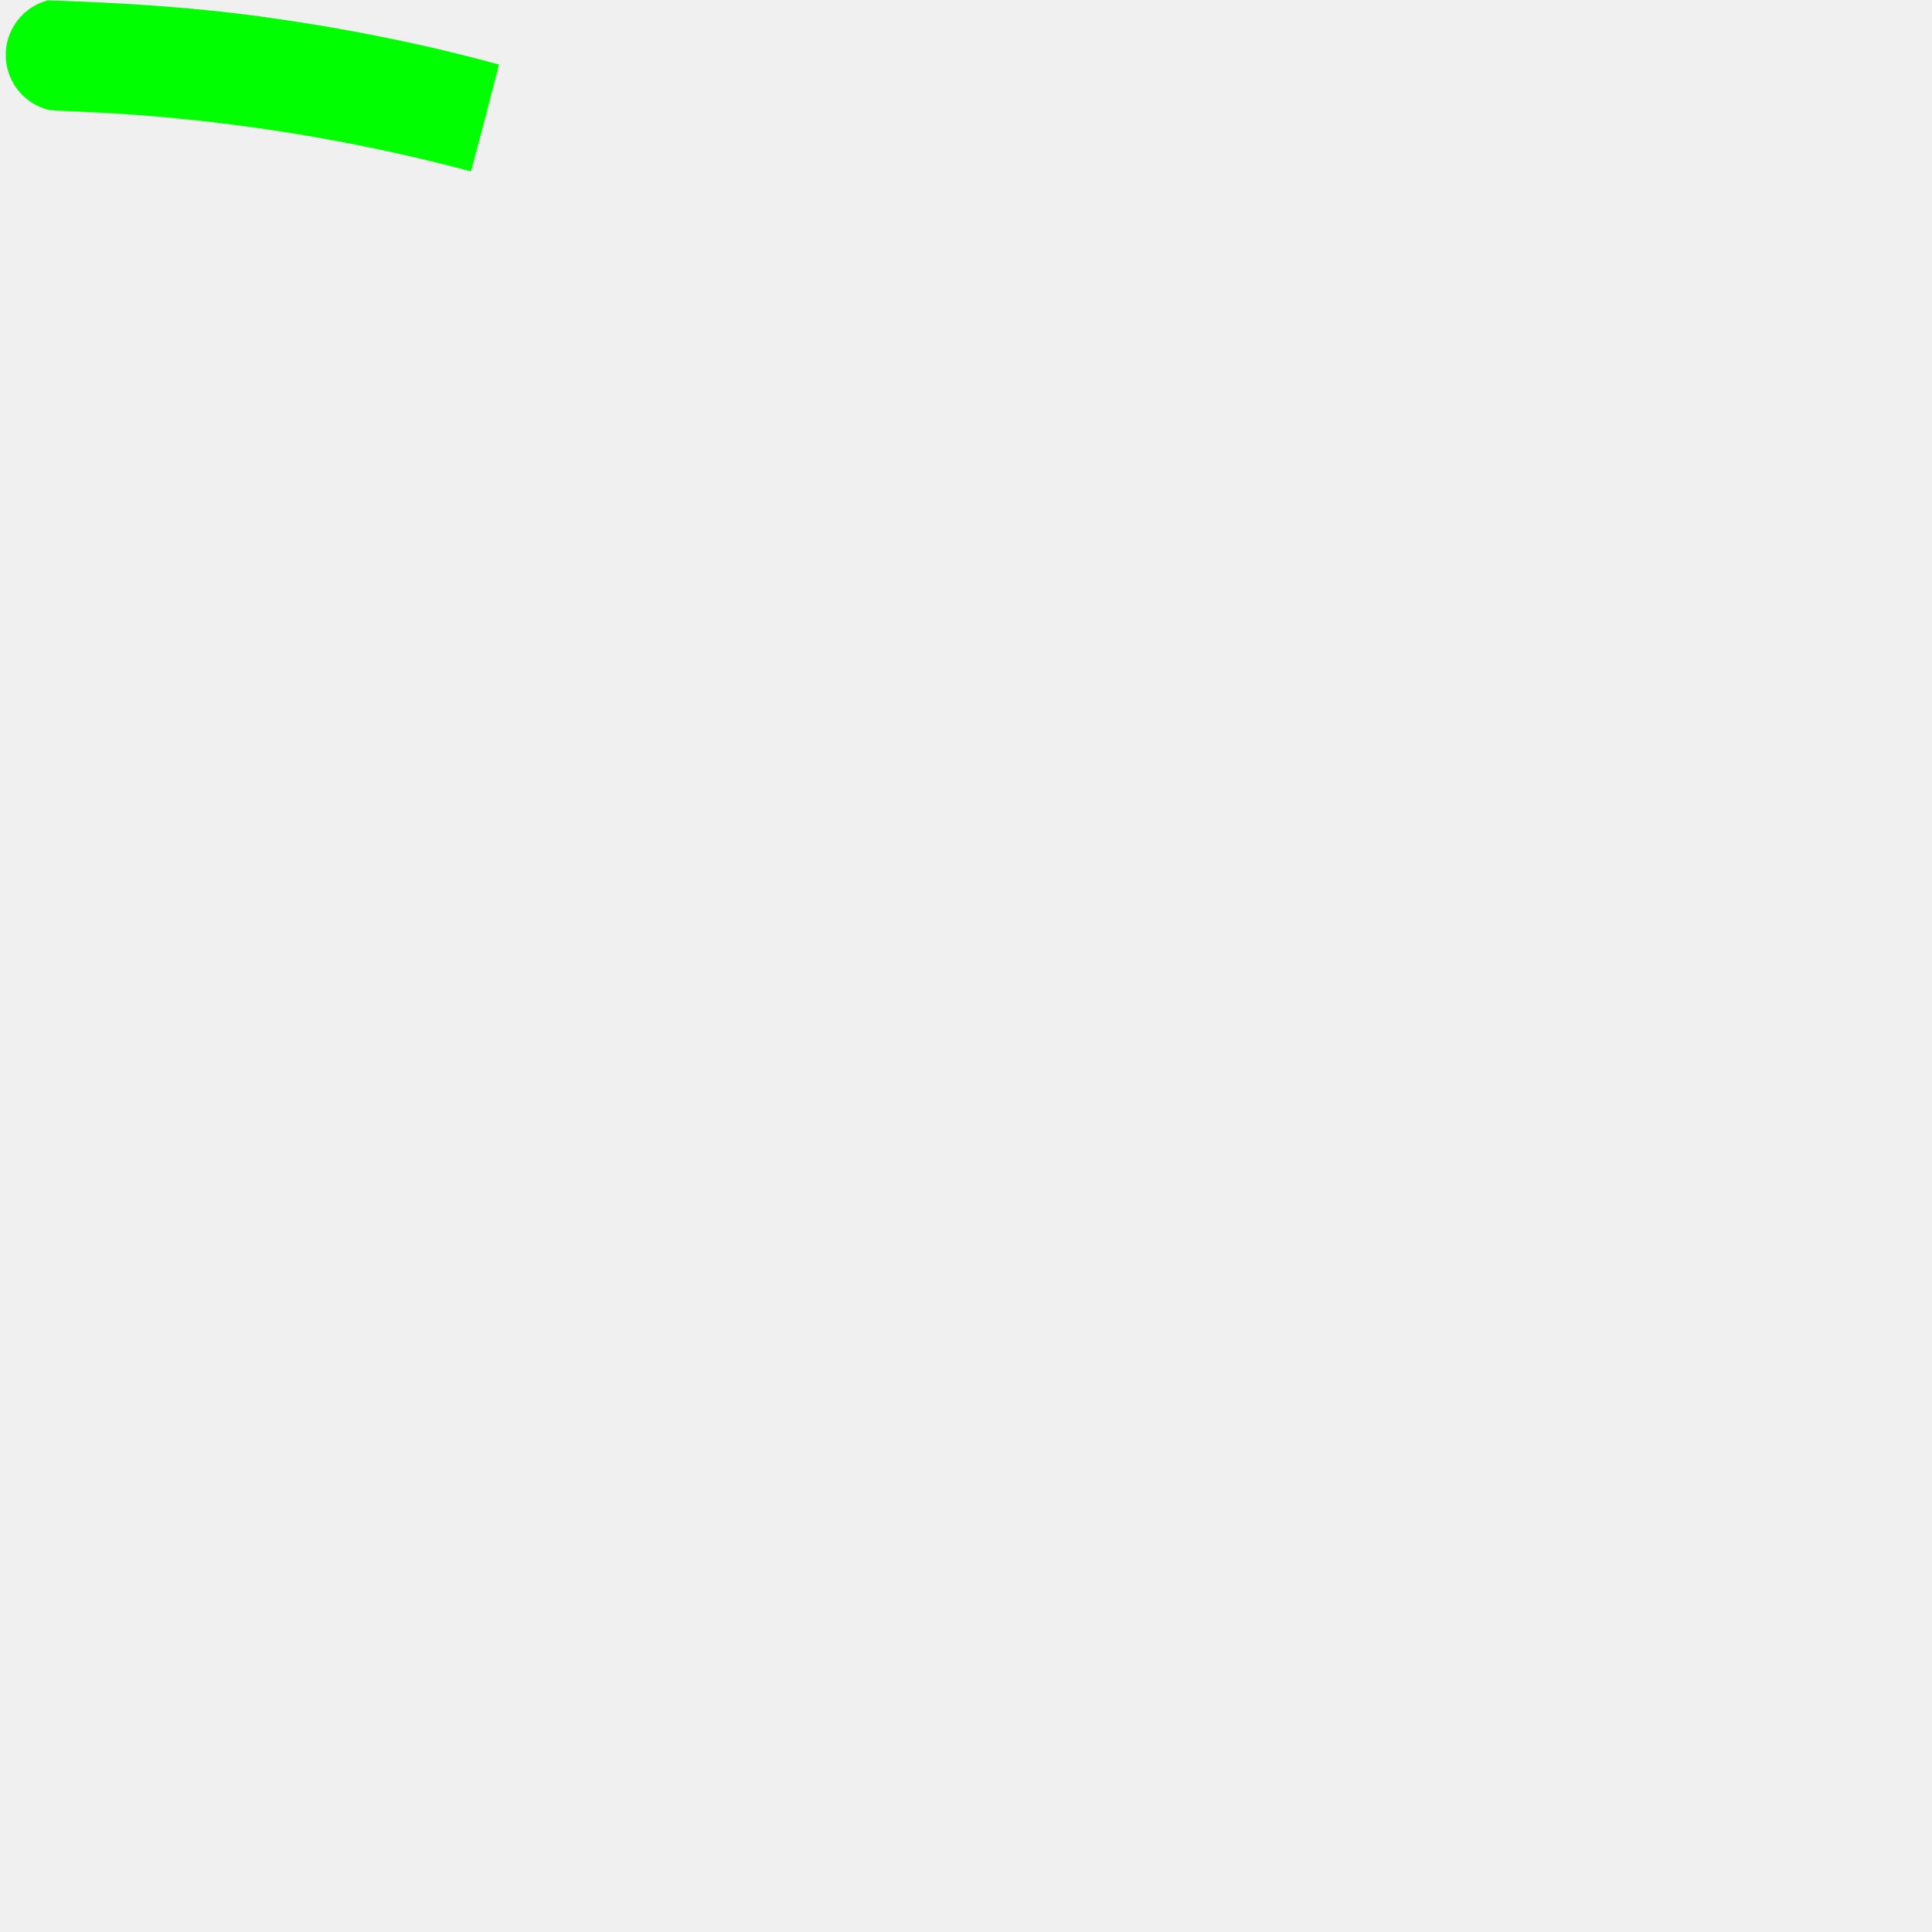
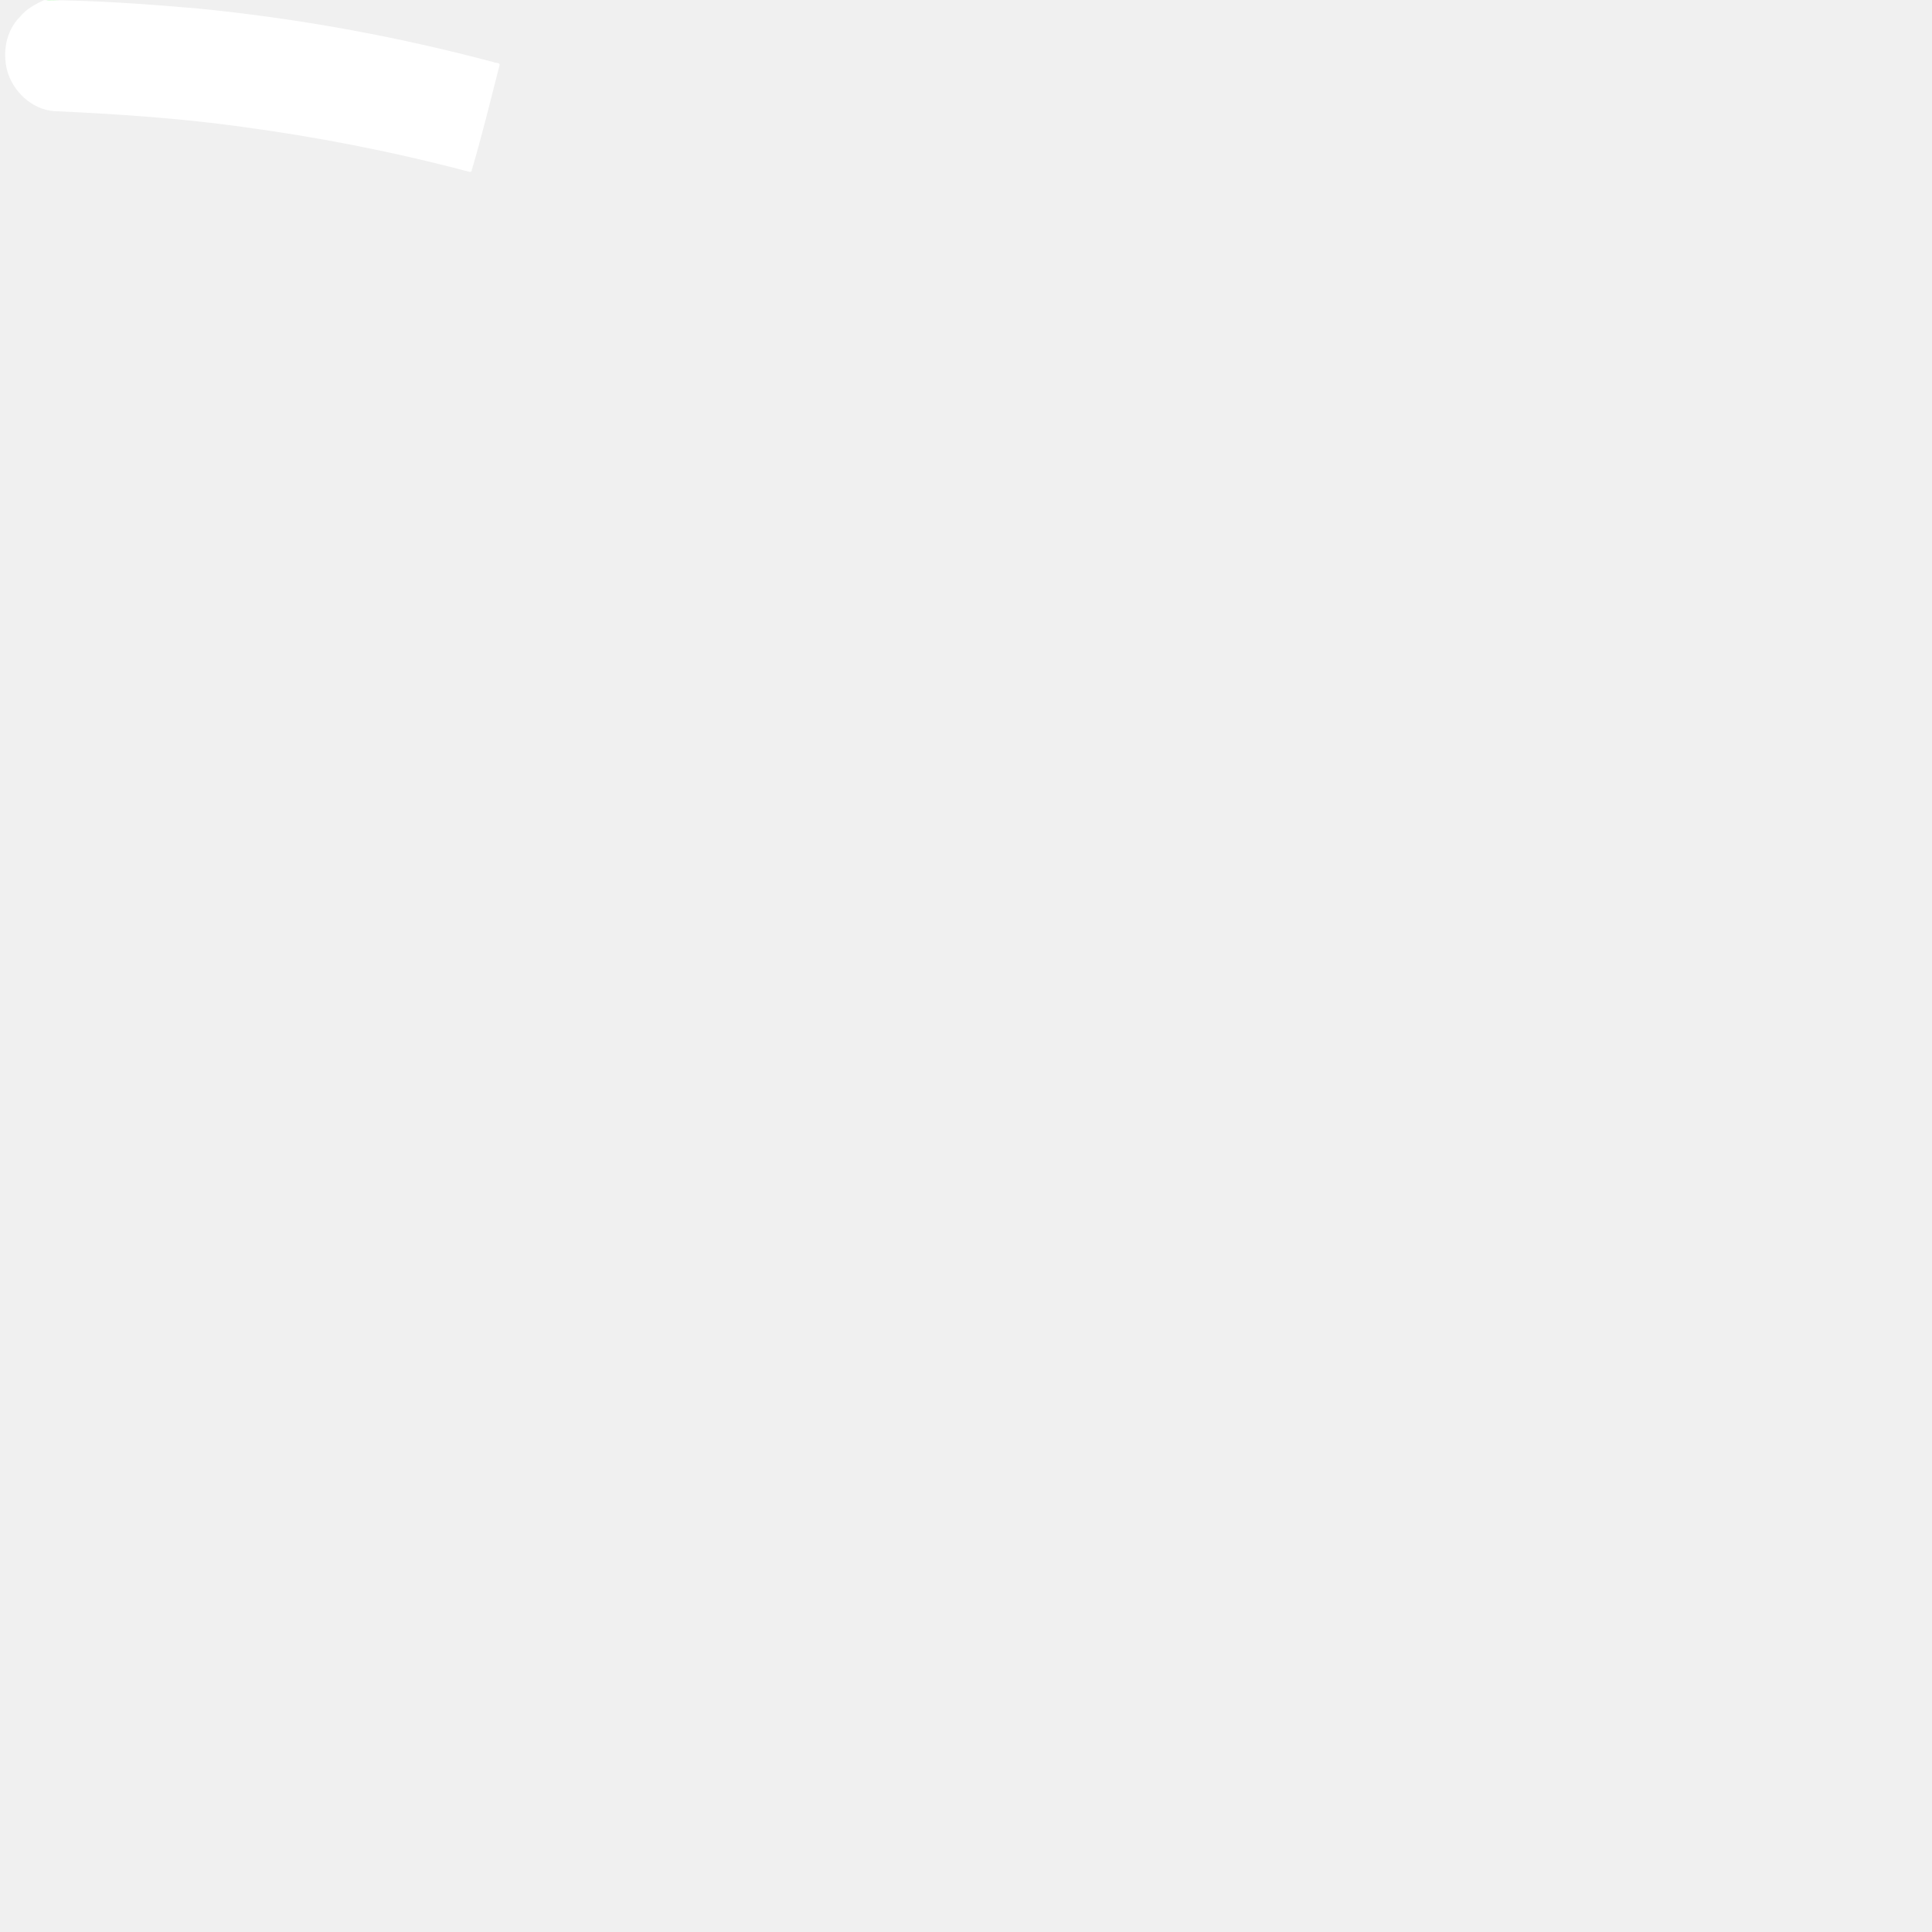
<svg xmlns="http://www.w3.org/2000/svg" width="450" height="450" viewBox="0 0 119.062 119.062" version="1.1" id="svg8">
  <defs id="defs2" />
  <g id="layer1" transform="translate(0,-177.9375)">
    <path style="fill:#00ff00;stroke-width:0.357;paint-order:markers fill stroke" d="M 11.123 0.092 A 13.17 13.17 0 0 0 10.986 0.123 A 13.17 13.17 0 0 0 9.736 0.537 A 13.17 13.17 0 0 0 8.535 1.076 A 13.17 13.17 0 0 0 7.393 1.73 A 13.17 13.17 0 0 0 6.322 2.496 A 13.17 13.17 0 0 0 5.334 3.365 A 13.17 13.17 0 0 0 4.436 4.328 A 13.17 13.17 0 0 0 3.639 5.377 A 13.17 13.17 0 0 0 2.951 6.498 A 13.17 13.17 0 0 0 2.379 7.684 A 13.17 13.17 0 0 0 1.928 8.92 A 13.17 13.17 0 0 0 1.602 10.195 A 13.17 13.17 0 0 0 1.404 11.498 A 13.17 13.17 0 0 0 1.34 12.812 A 13.17 13.17 0 0 0 1.373 13.744 A 13.17 13.17 0 0 0 1.531 15.051 A 13.17 13.17 0 0 0 1.818 16.336 A 13.17 13.17 0 0 0 2.234 17.584 A 13.17 13.17 0 0 0 2.771 18.787 A 13.17 13.17 0 0 0 3.428 19.928 A 13.17 13.17 0 0 0 4.193 20.998 A 13.17 13.17 0 0 0 5.062 21.988 A 13.17 13.17 0 0 0 6.025 22.885 A 13.17 13.17 0 0 0 7.072 23.682 A 13.17 13.17 0 0 0 8.195 24.369 A 13.17 13.17 0 0 0 9.381 24.943 A 13.17 13.17 0 0 0 10.617 25.395 A 13.17 13.17 0 0 0 11.637 25.654 A 425 425 0 0 1 15.887 25.895 A 425 425 0 0 1 109.703 39.924 C 111.938 31.644 114.116 23.347 116.223 15.037 C 97.775 9.959 78.819 6.306 59.818 3.719 C 46.215 1.905 32.487 0.942 18.77 0.365 C 16.219 0.258 13.672 0.157 11.123 0.092 z " transform="matrix(0.2645833,0,0,0.2645833,0,177.9375)" id="path824" />
+     <path style="fill:#ffffff;stroke-width:0.179;paint-order:markers fill stroke" d="M 10.299,0.03 C 8.188,0.957 6.138,2.101 4.647,3.904 1.257,7.317 0.432,12.684 1.889,17.16 c 1.662,4.867 6.371,8.839 11.651,8.765 14.215,0.66 28.428,1.628 42.53,3.572 17.781,2.38 35.42,5.819 52.765,10.399 0.41,0.115 1.053,0.366 1.067,-0.308 2.378,-8.095 4.379,-16.298 6.468,-24.472 0.008,-0.612 -1.1,-0.394 -1.504,-0.67 C 92.309,8.453 69.266,4.258 46.038,1.977 34.154,0.954 22.23,0.073 10.299,0.03 Z" id="path818" transform="matrix(0.2645833,0,0,0.2645833,0,177.9375)" />
  </g>
</svg>
